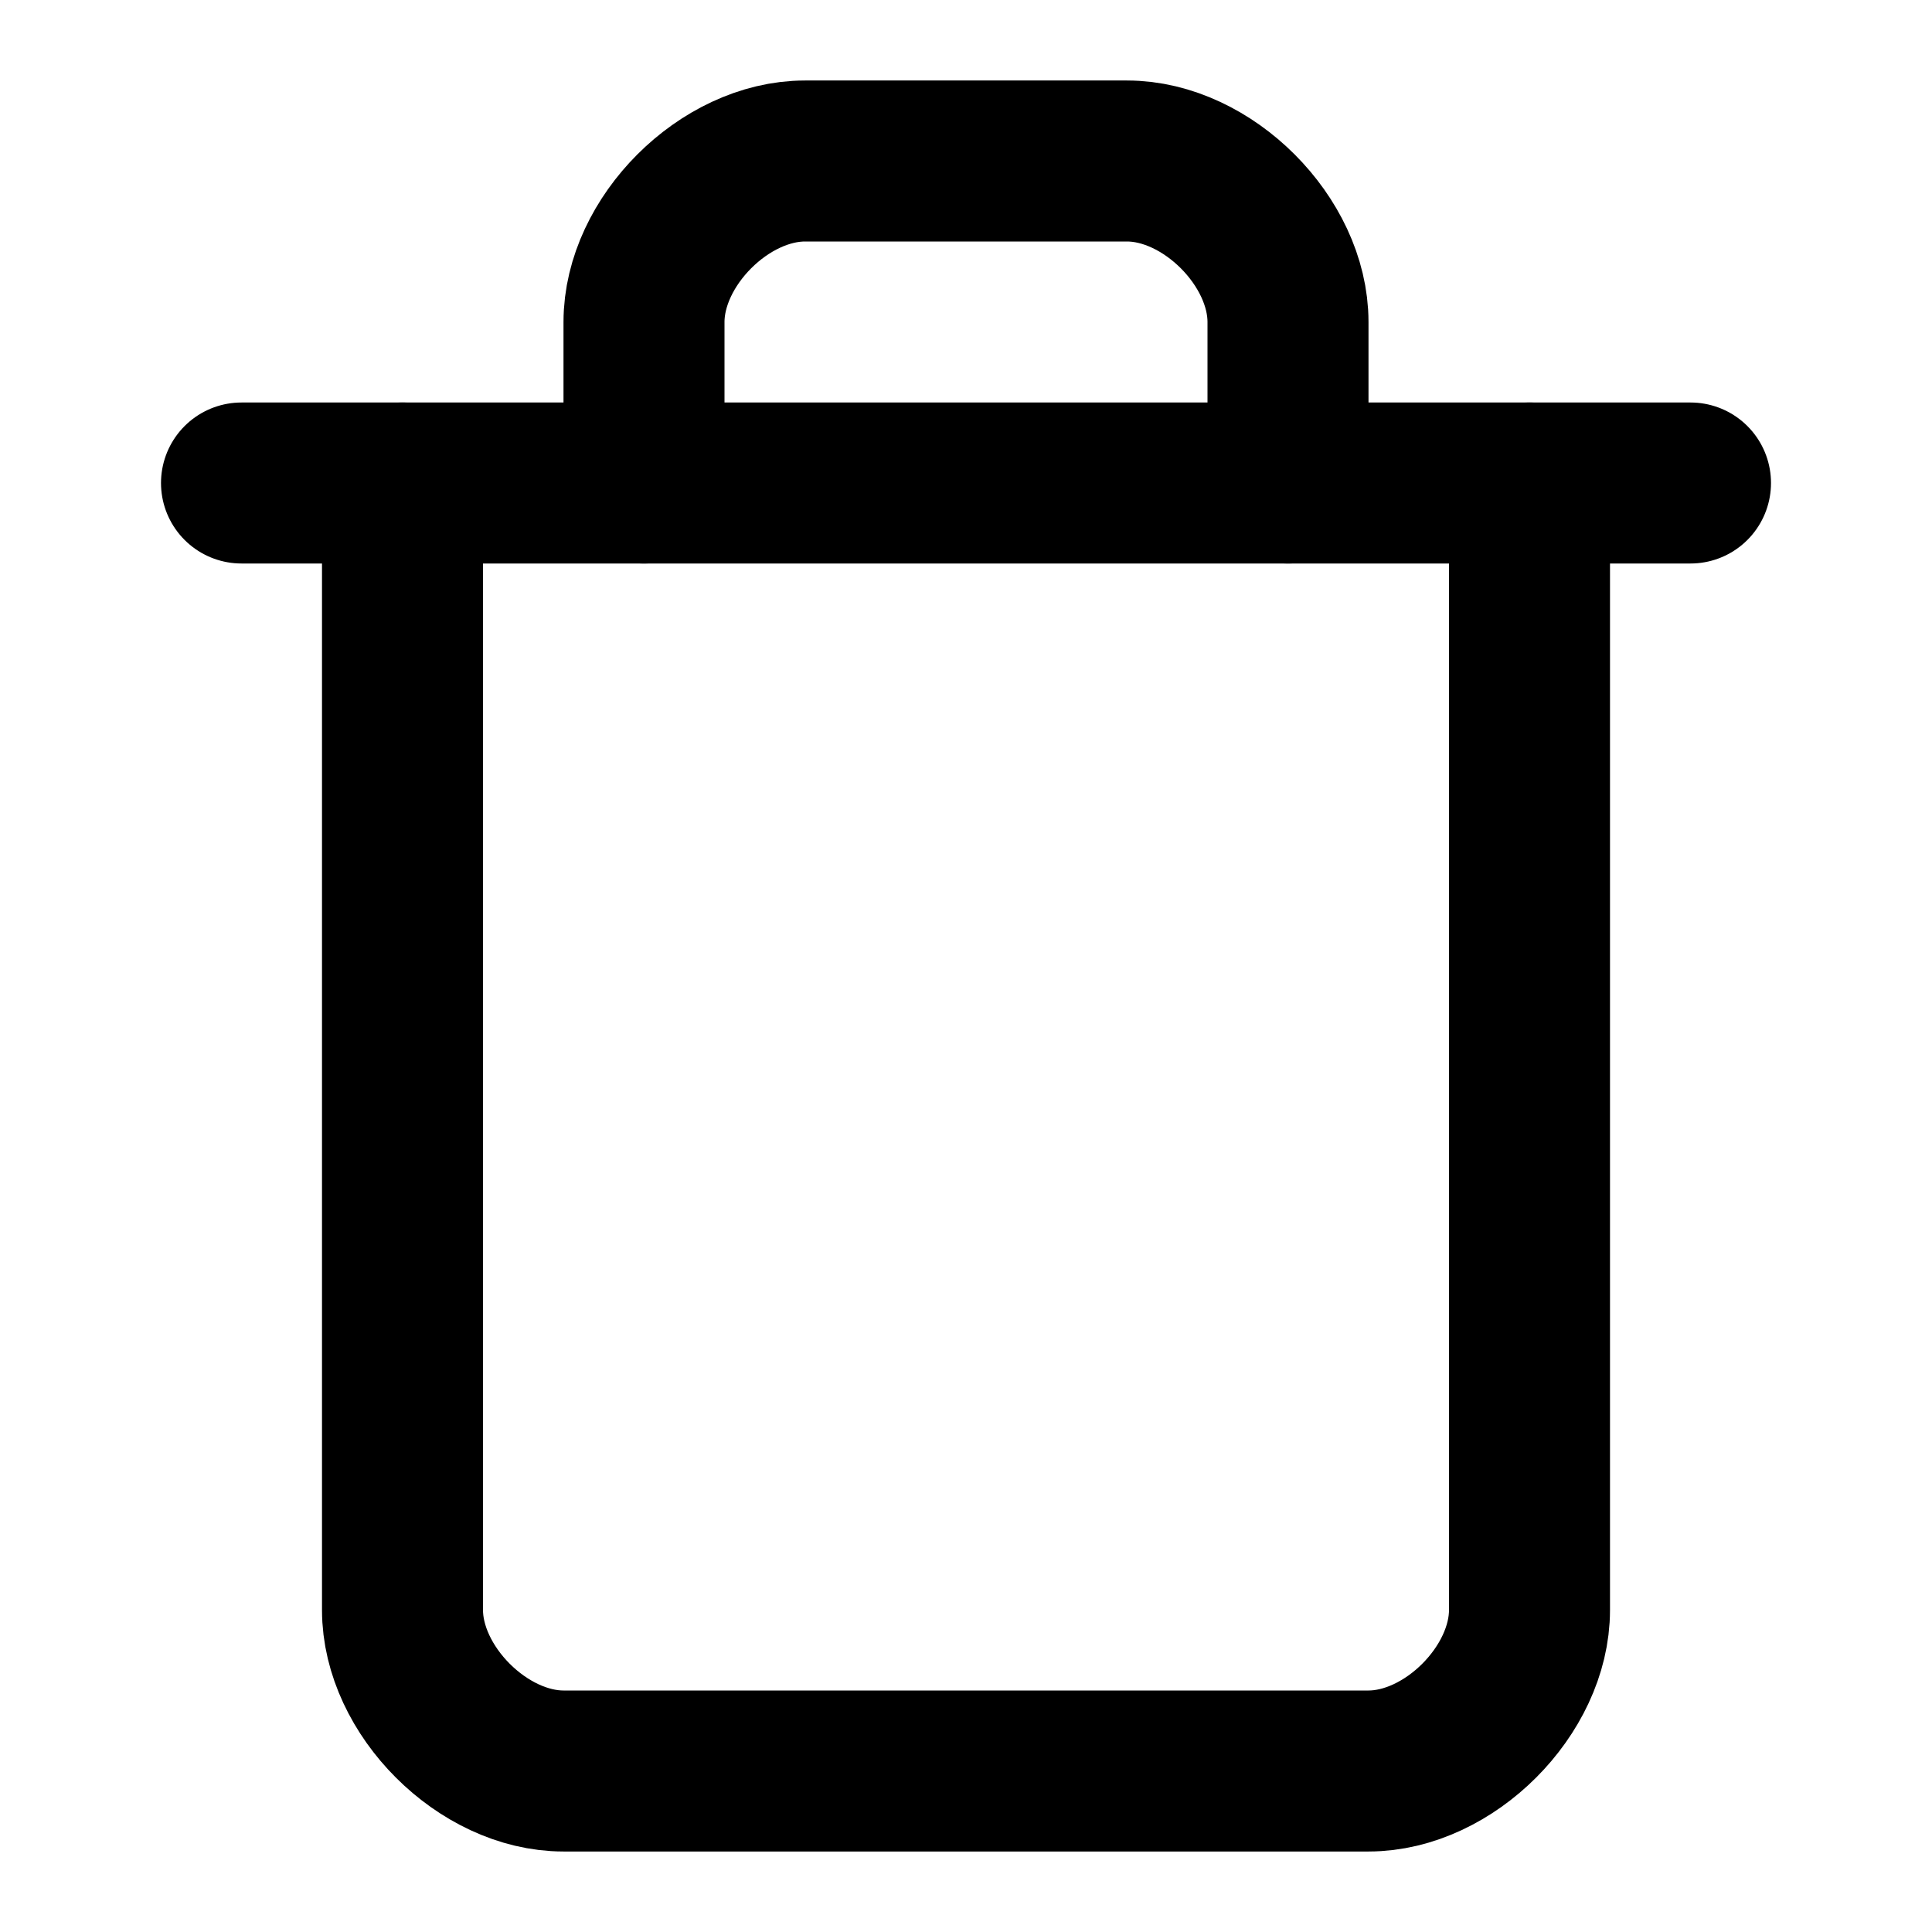
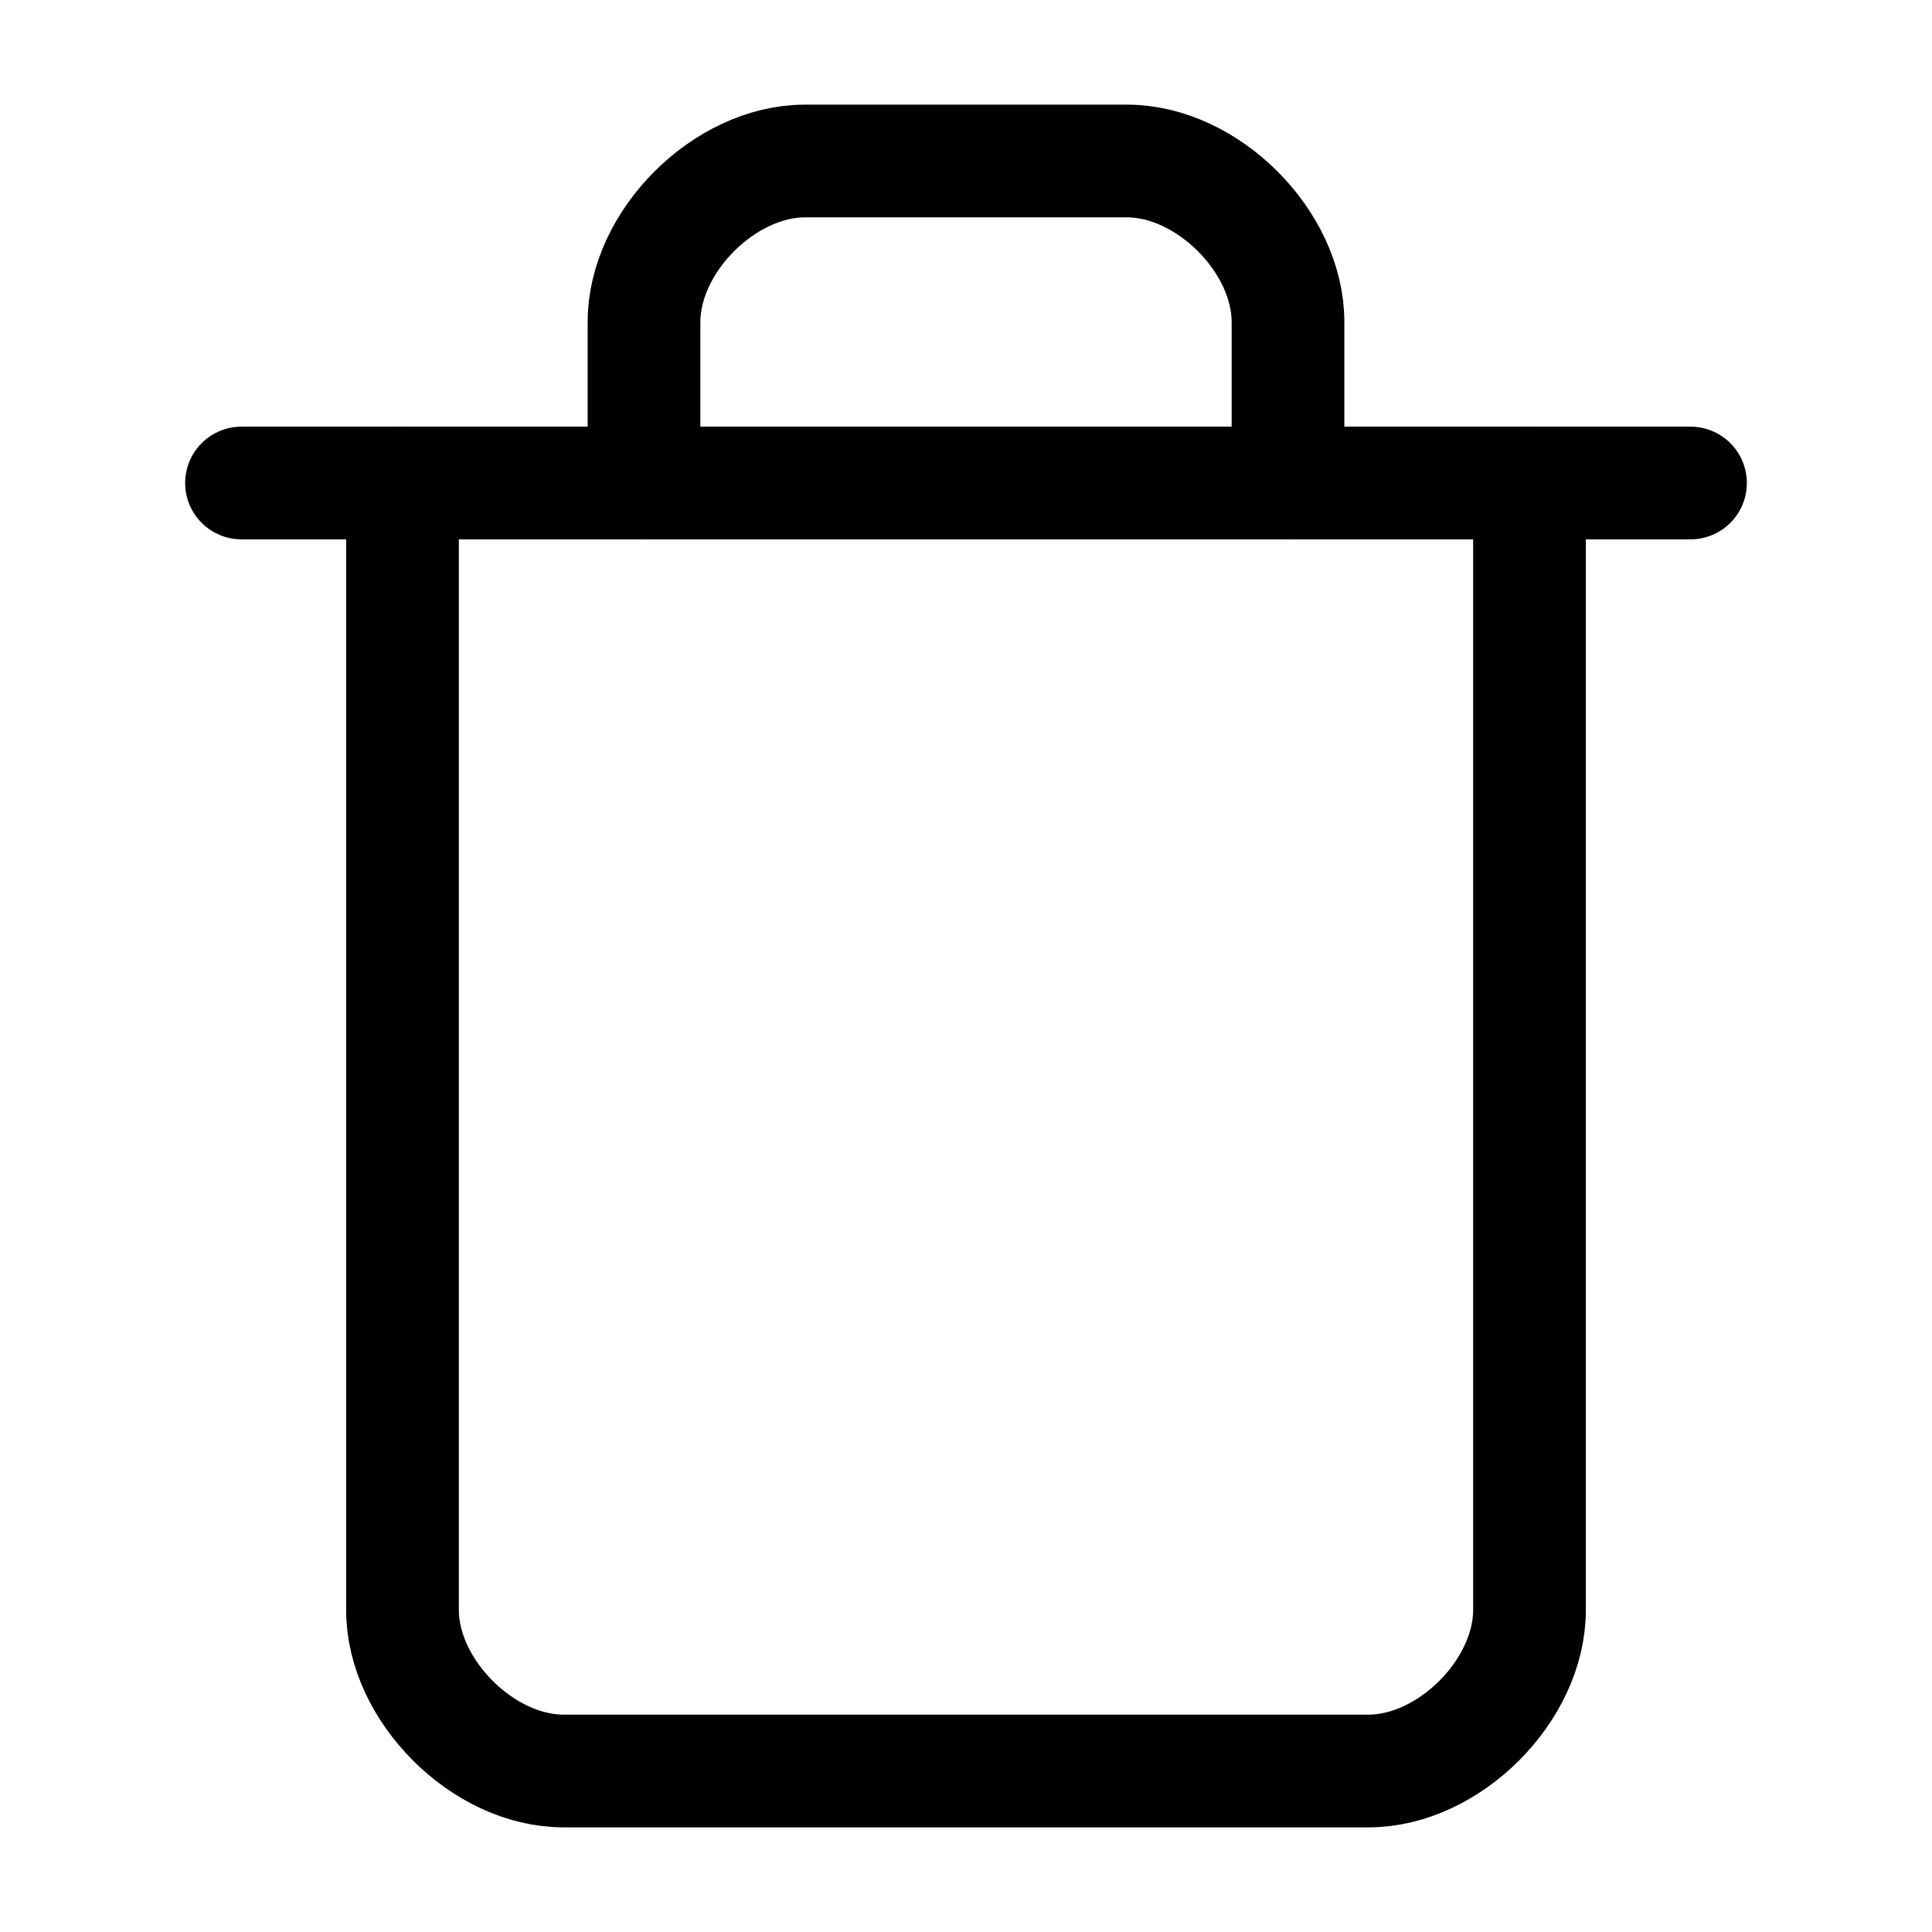
- <svg xmlns="http://www.w3.org/2000/svg" class="lucide lucide-trash" width="24" height="24" viewBox="0 0 24 24" fill="none" stroke="currentColor" stroke-width="2" stroke-linecap="round" stroke-linejoin="round">
+ <svg xmlns="http://www.w3.org/2000/svg" class="lucide lucide-trash" width="24" height="24" viewBox="0 0 24 24" fill="none" stroke="currentColor" stroke-width="1.4" stroke-linecap="round" stroke-linejoin="round">
  <path d="M3 6h18" />
  <path d="M19 6v14c0 1-1 2-2 2H7c-1 0-2-1-2-2V6" />
  <path d="M8 6V4c0-1 1-2 2-2h4c1 0 2 1 2 2v2" />
</svg>
